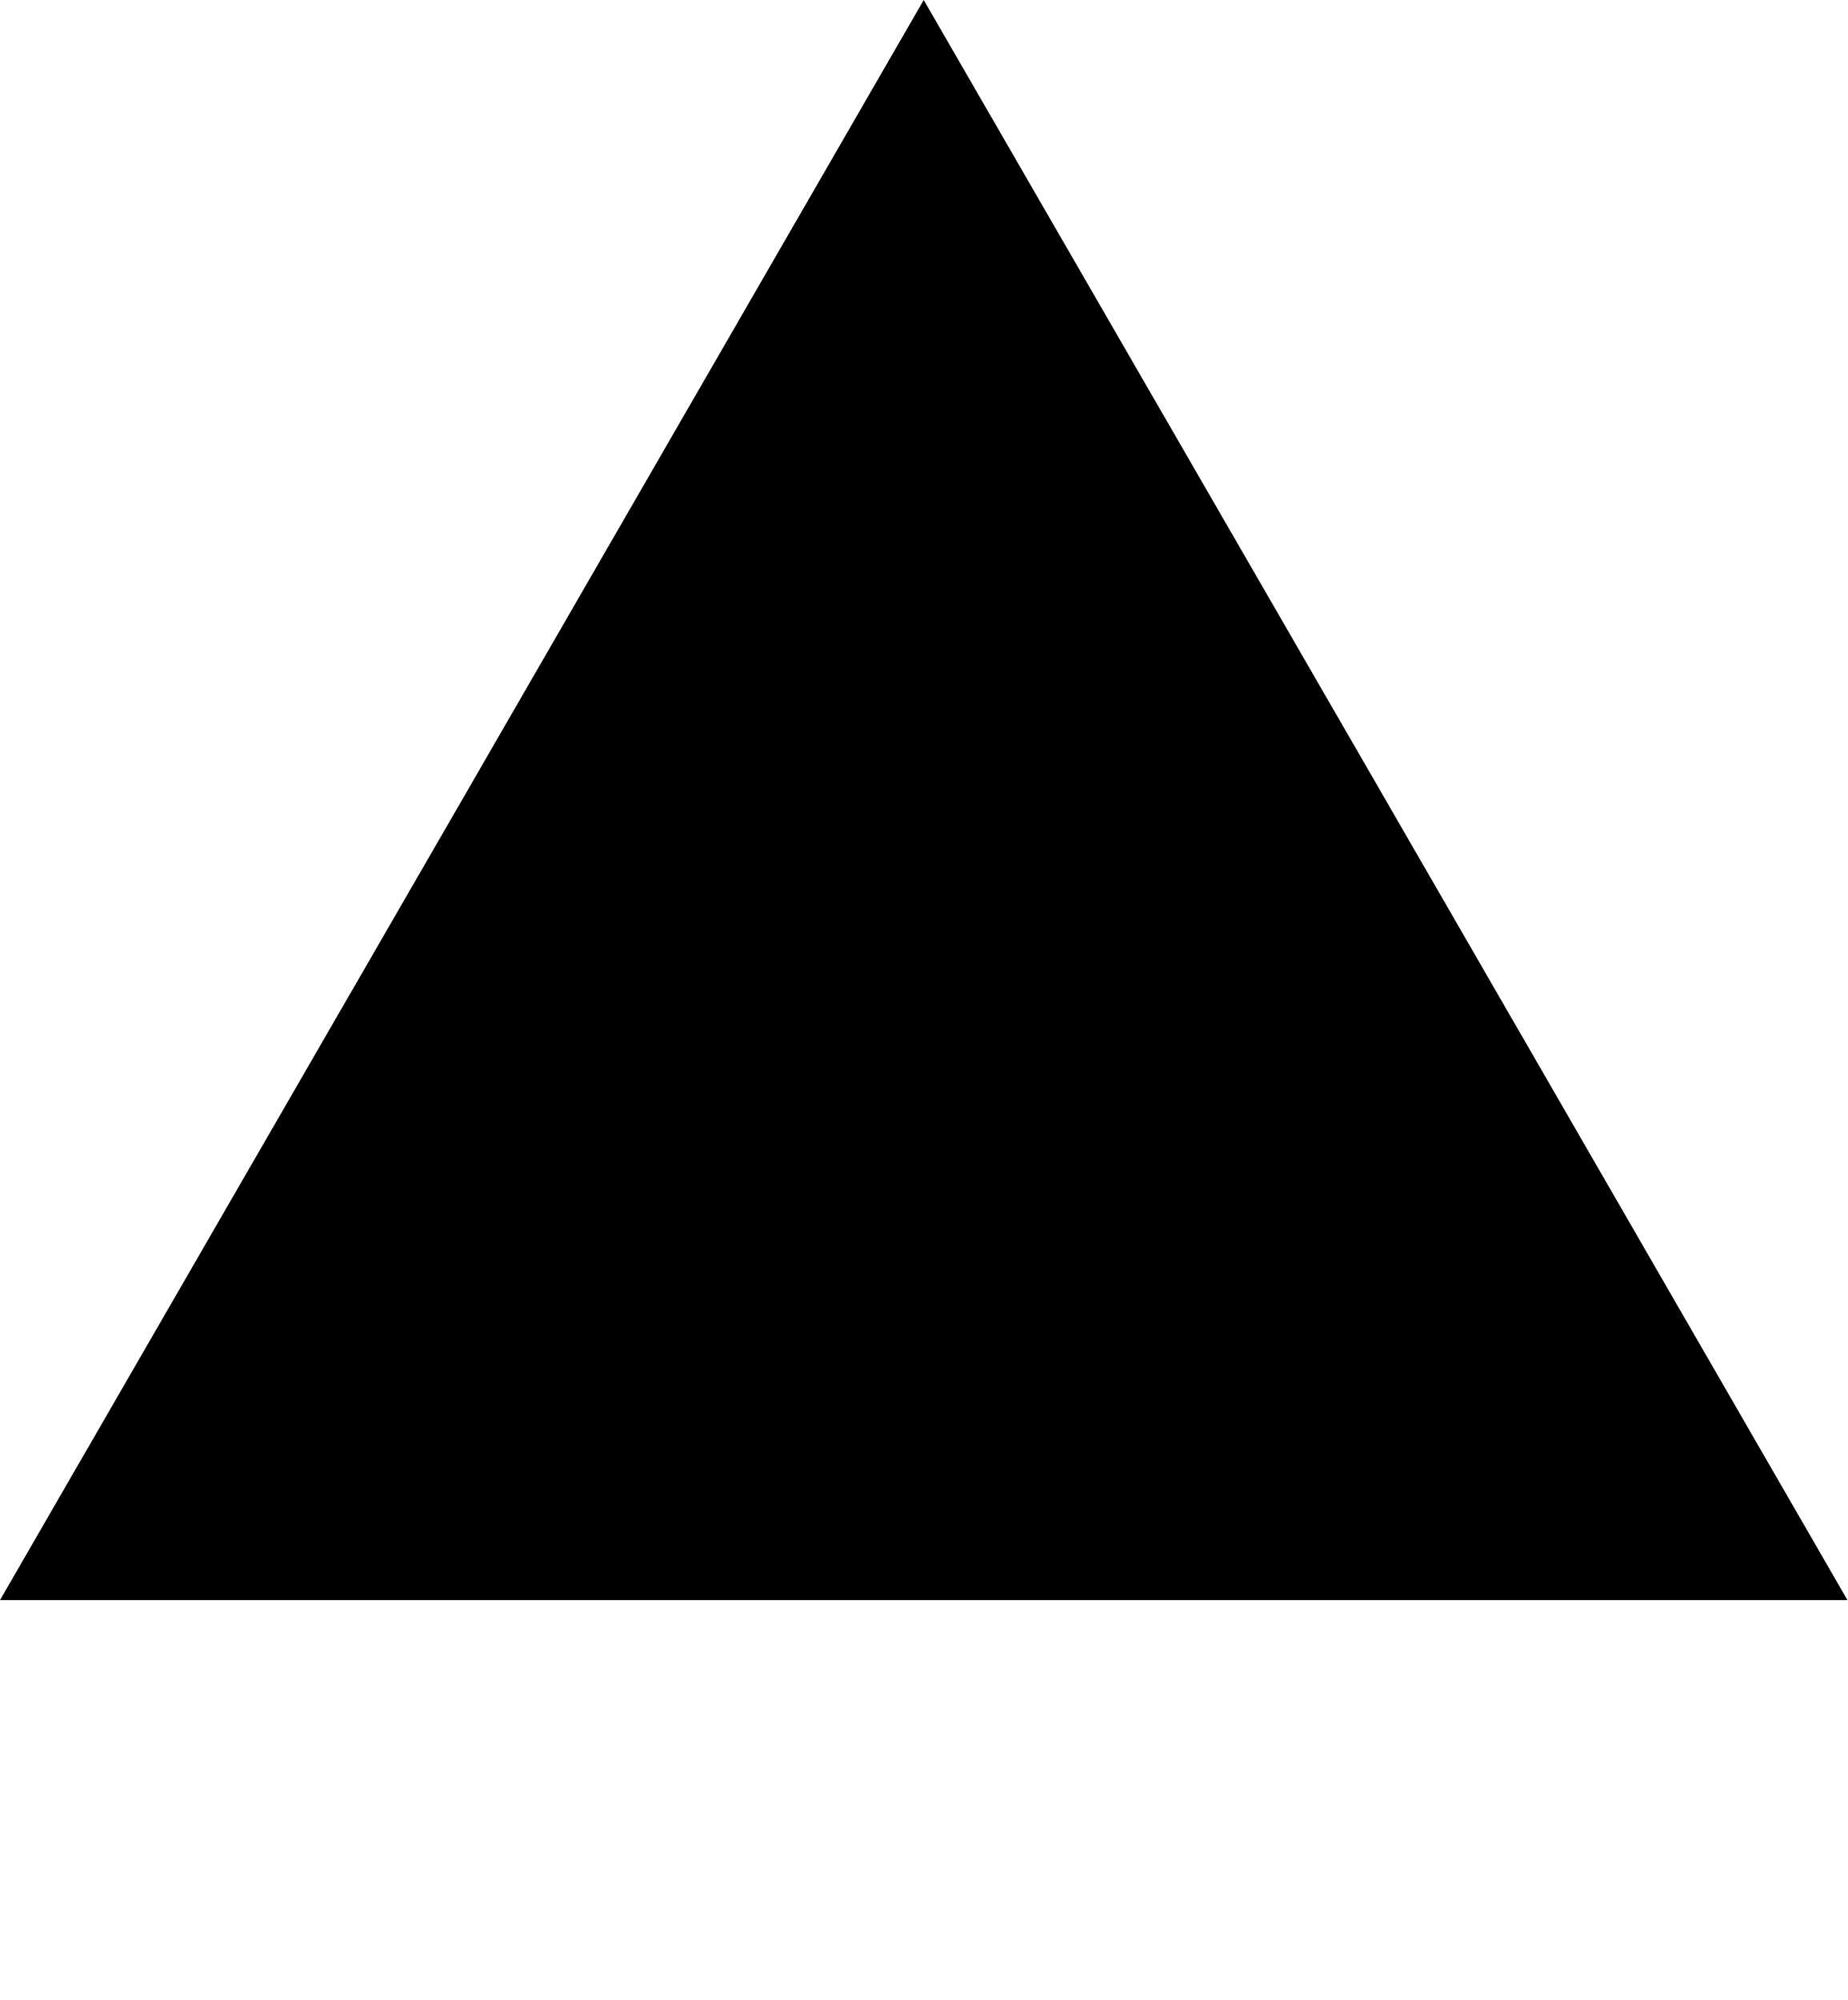
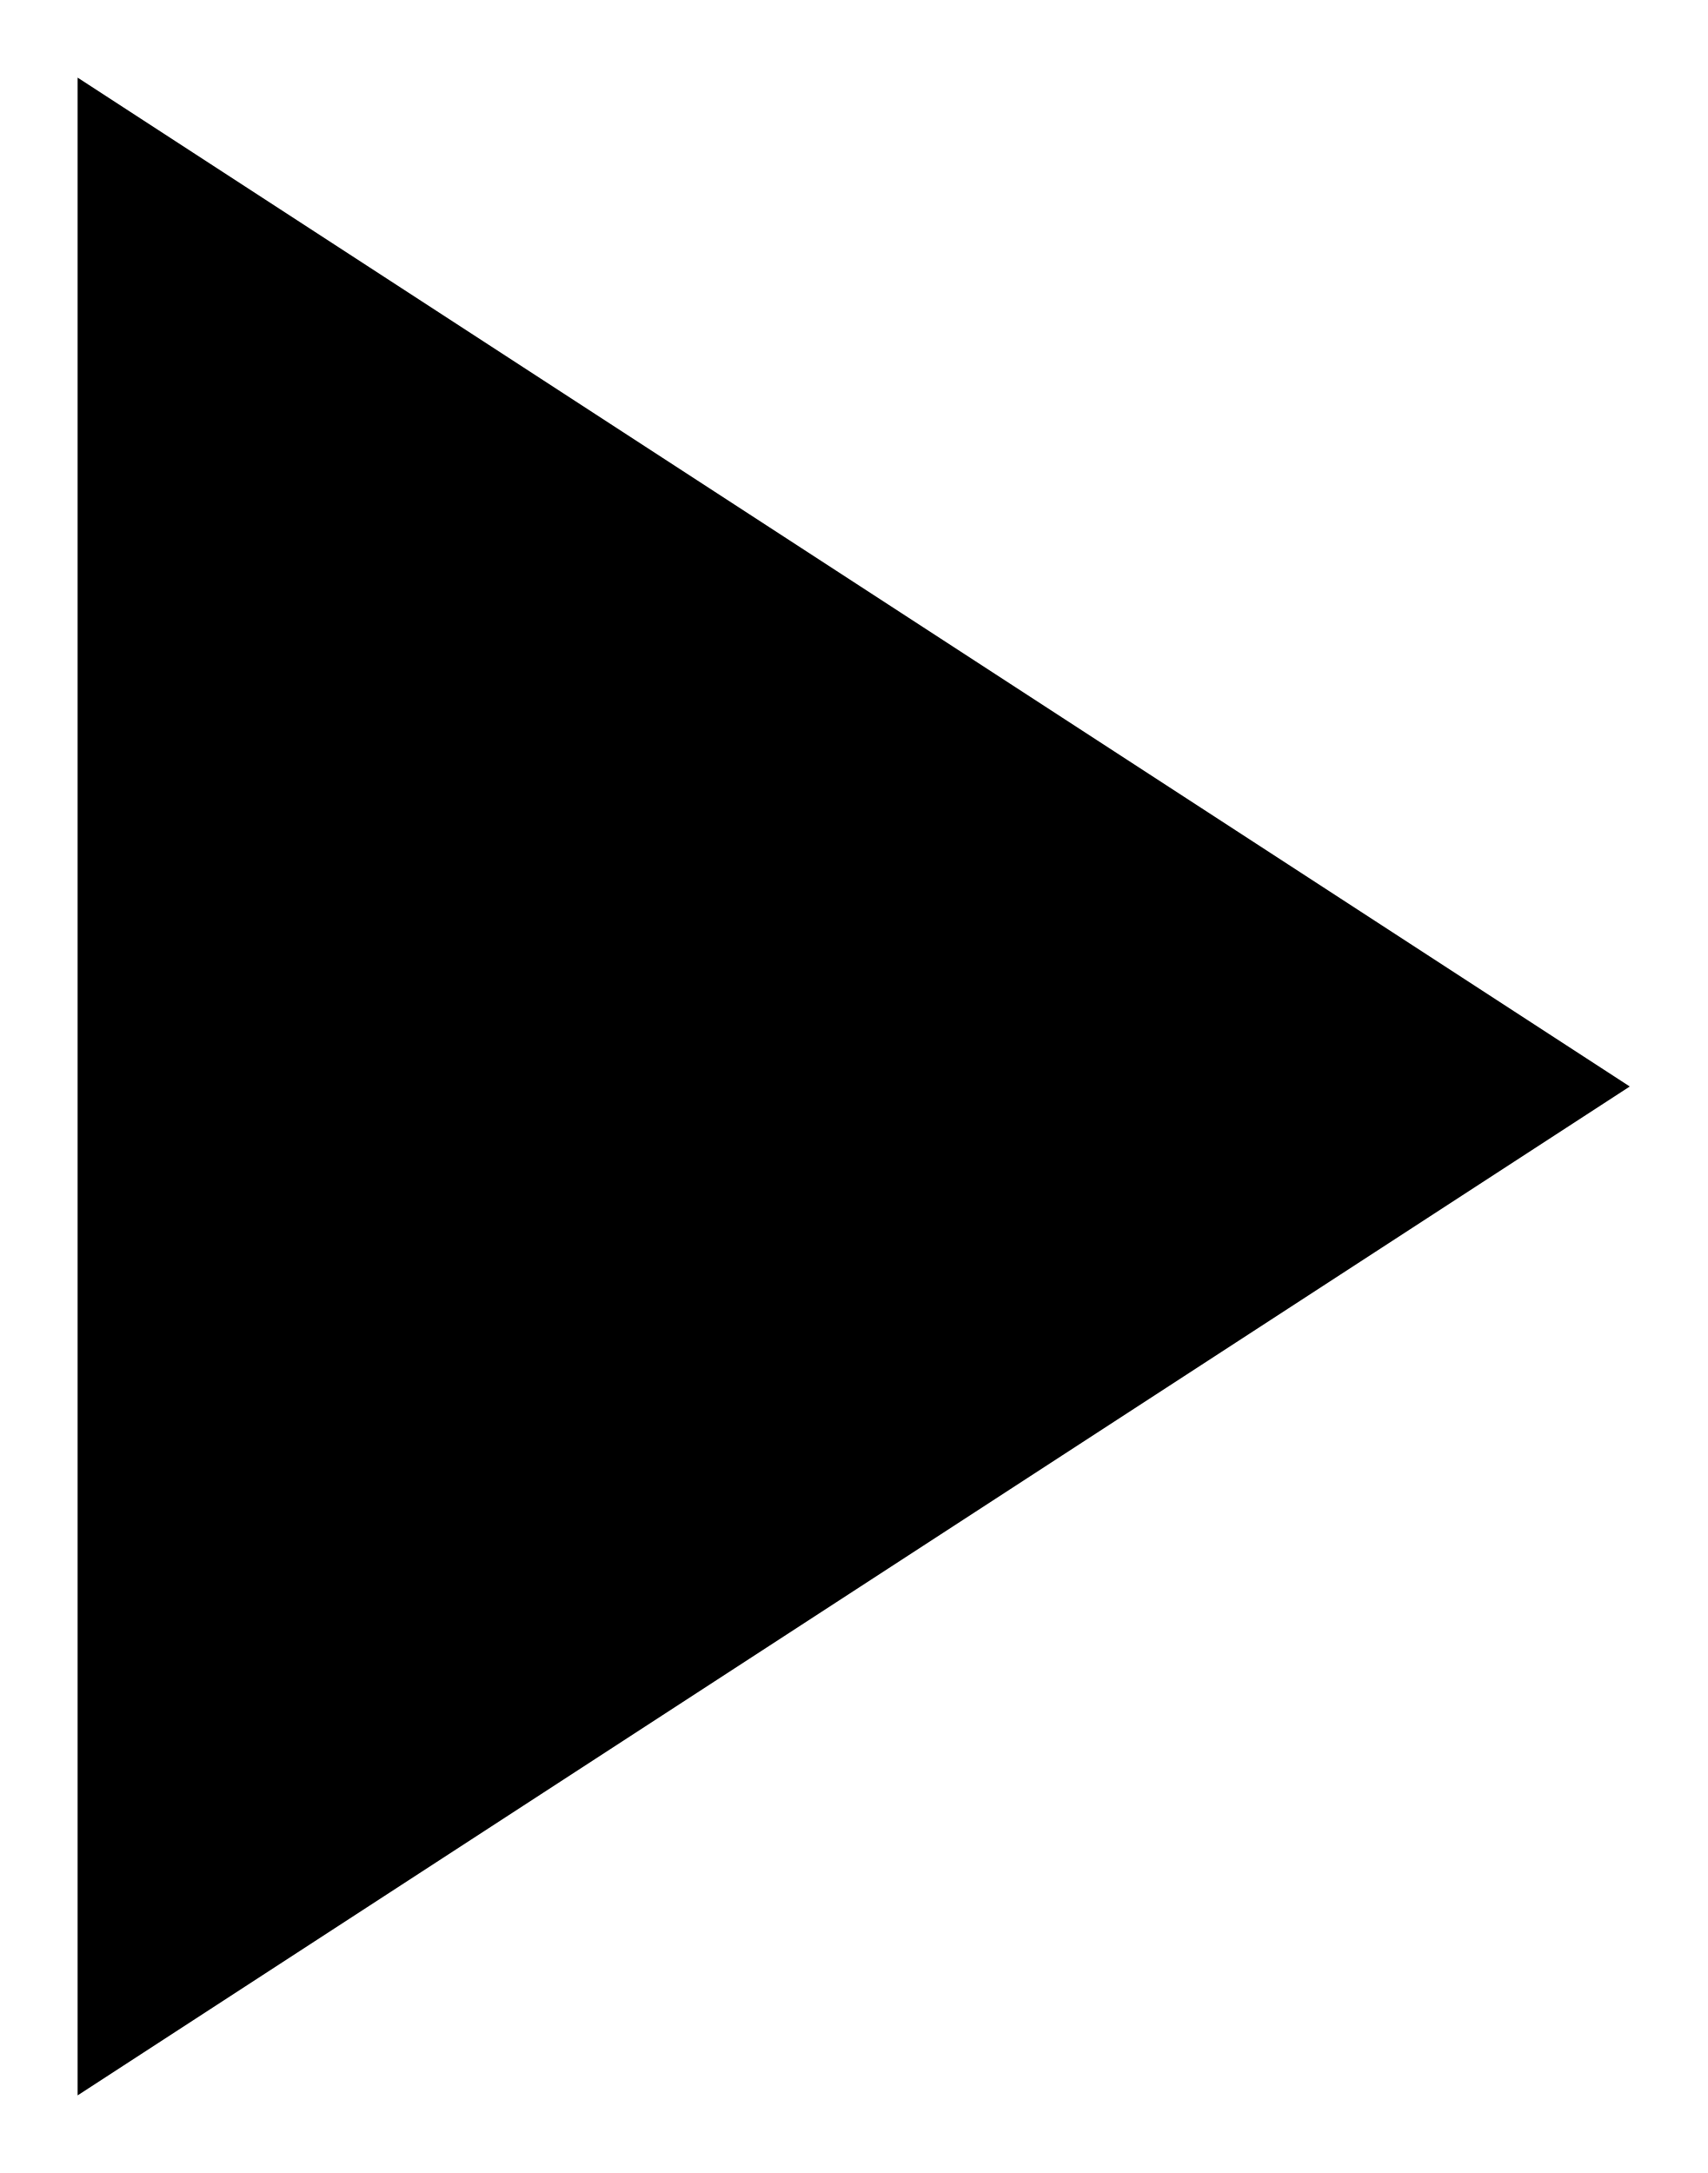
- <svg xmlns="http://www.w3.org/2000/svg" xml:space="preserve" style="shape-rendering:geometricPrecision;text-rendering:geometricPrecision;image-rendering:optimizeQuality;" viewBox="0 0 7.738 8.377" x="0px" y="0px" fill-rule="evenodd" clip-rule="evenodd">
-   <defs>
-     <style type="text/css">
-       .fil0 {fill:black}
-     </style>
-   </defs>
-   <g>
-     <polygon class="fil0" points="3.869,0 5.804,3.351 7.738,6.702 3.869,6.702 -0,6.702 1.935,3.351 " />
+ <svg xmlns="http://www.w3.org/2000/svg" width="11px" height="14px" viewBox="0 0 11 14" version="1.1">
+   <g id="Page-1" stroke="none" stroke-width="1" fill="none" fill-rule="evenodd">
+     <g id="Grants-Guidelines" transform="translate(-123, -1331)" fill="#000000" fill-rule="nonzero">
+       <polygon id="Triangle-Copy-7" transform="translate(128.5, 1338) scale(1, -1) rotate(90) translate(-128.5, -1338) " points="128.5 1333 135 1343 122 1343" />
+     </g>
  </g>
</svg>
